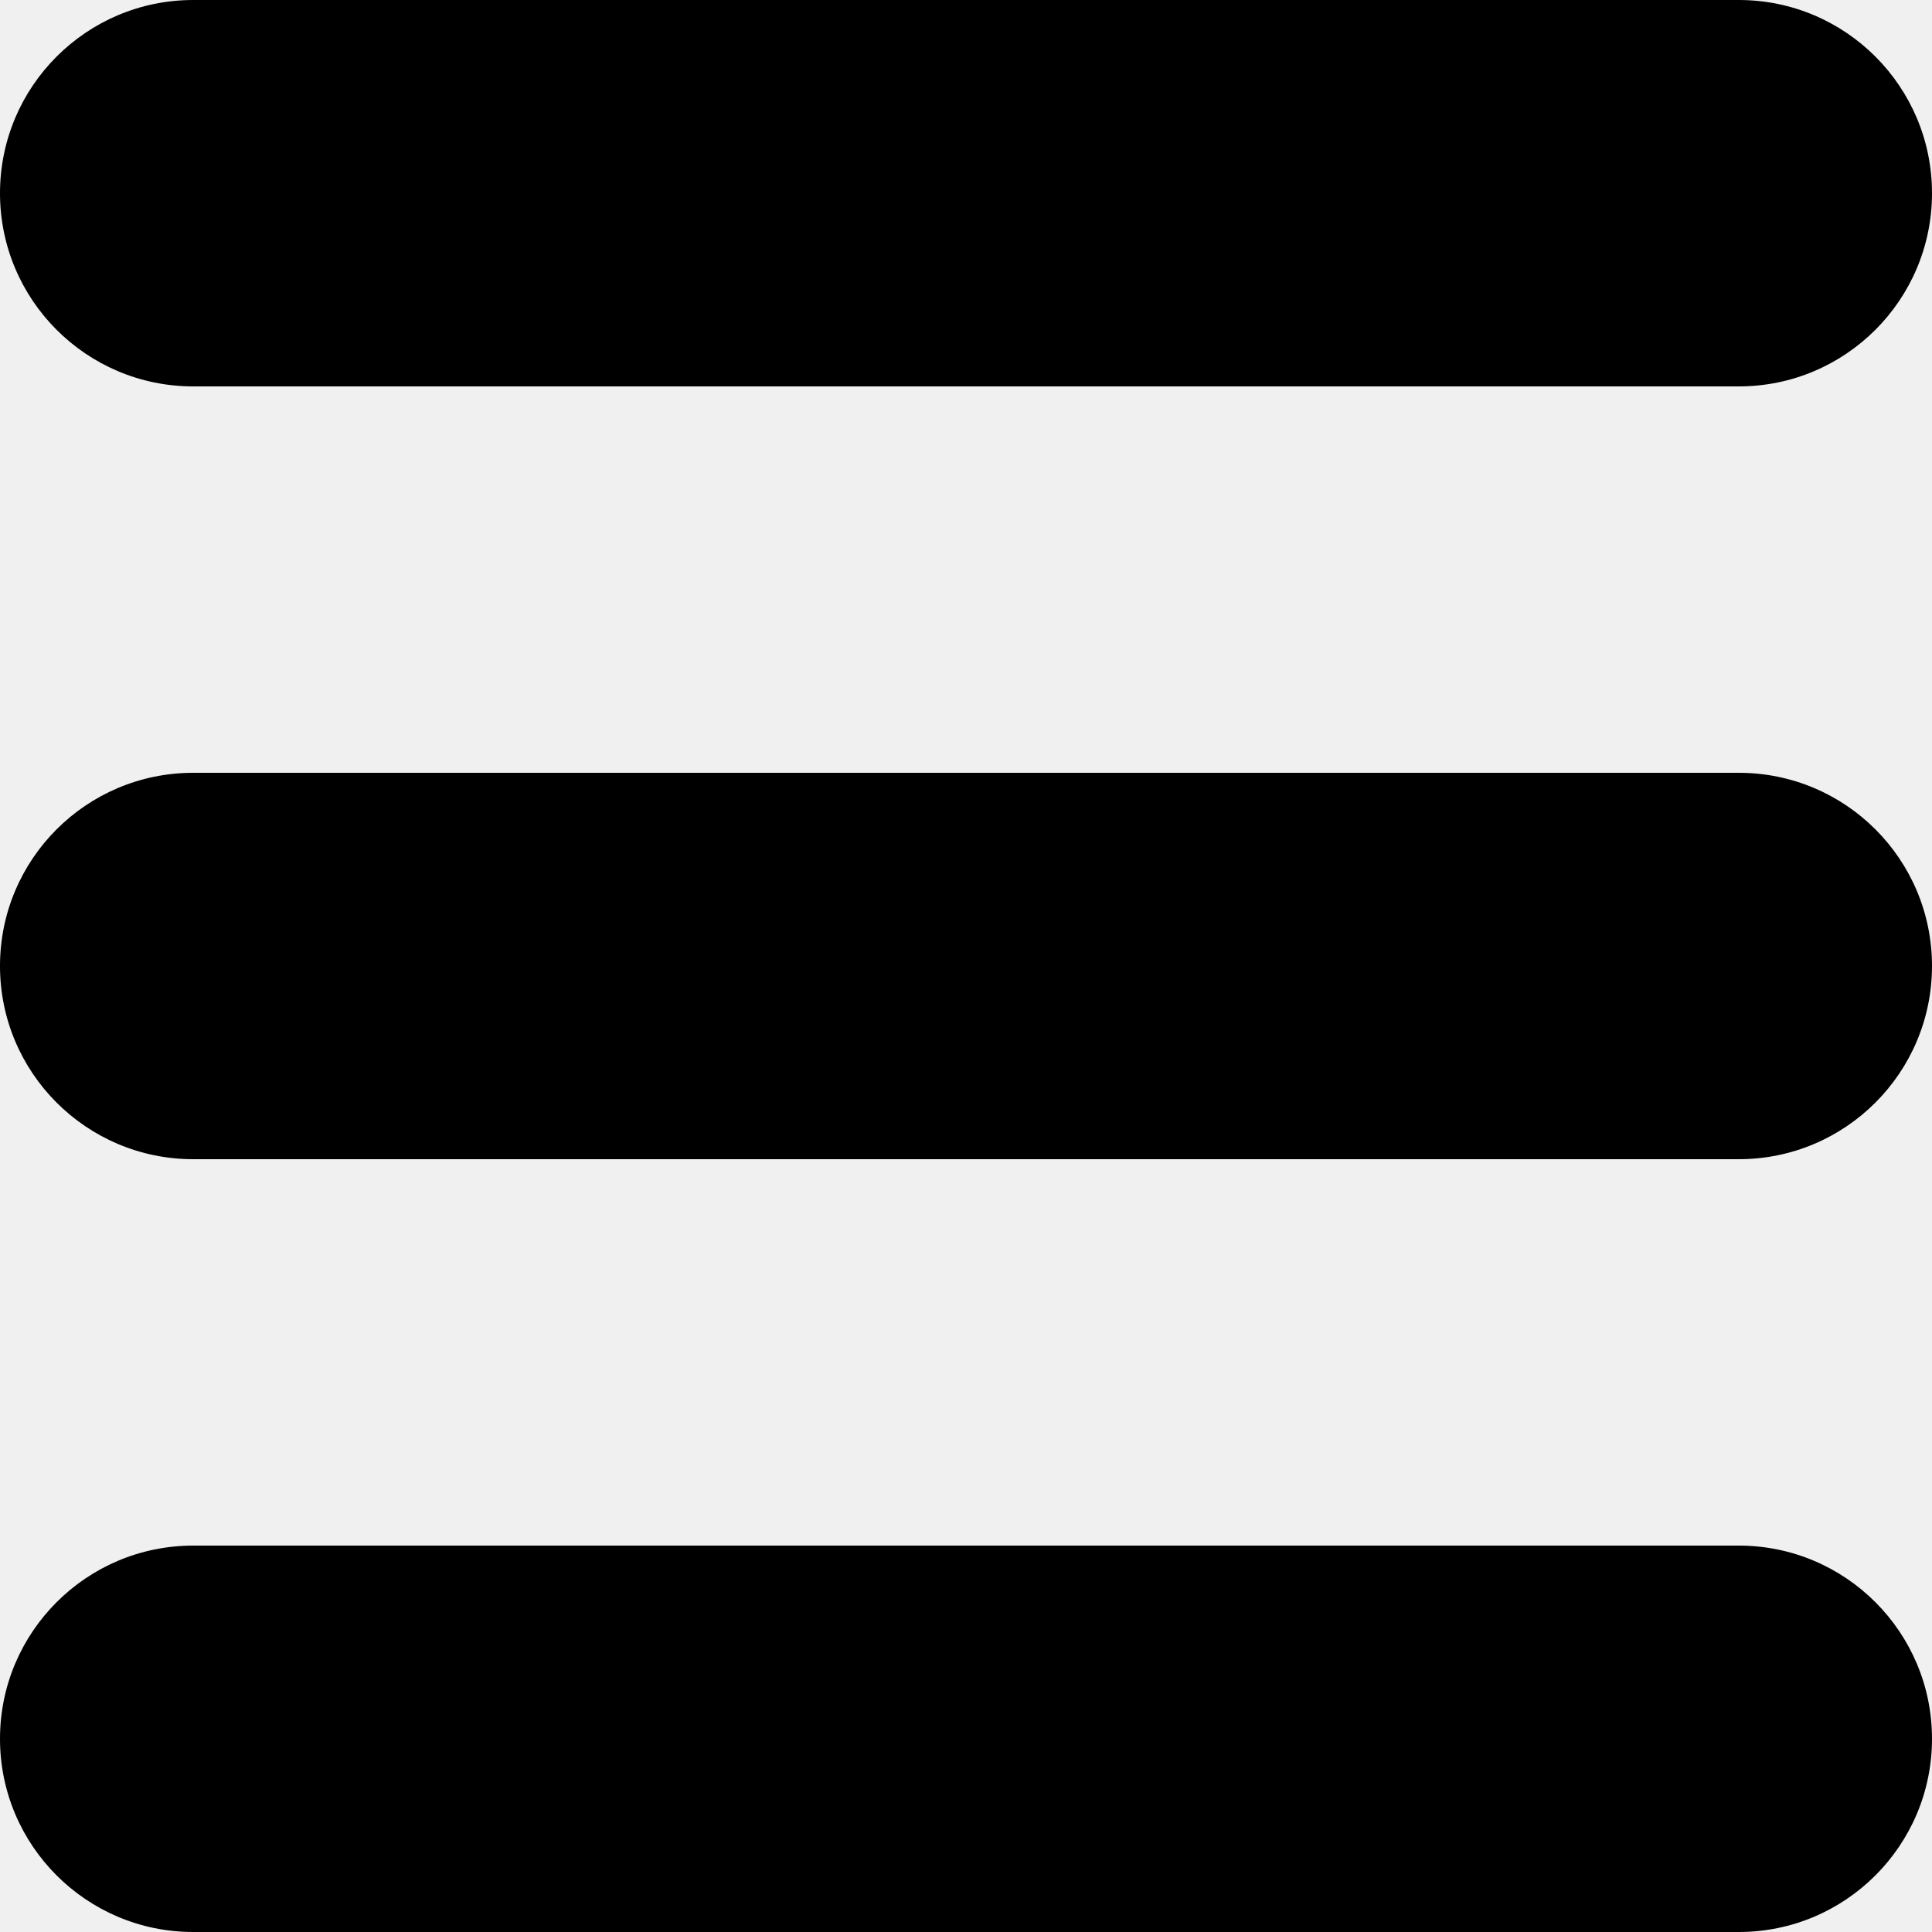
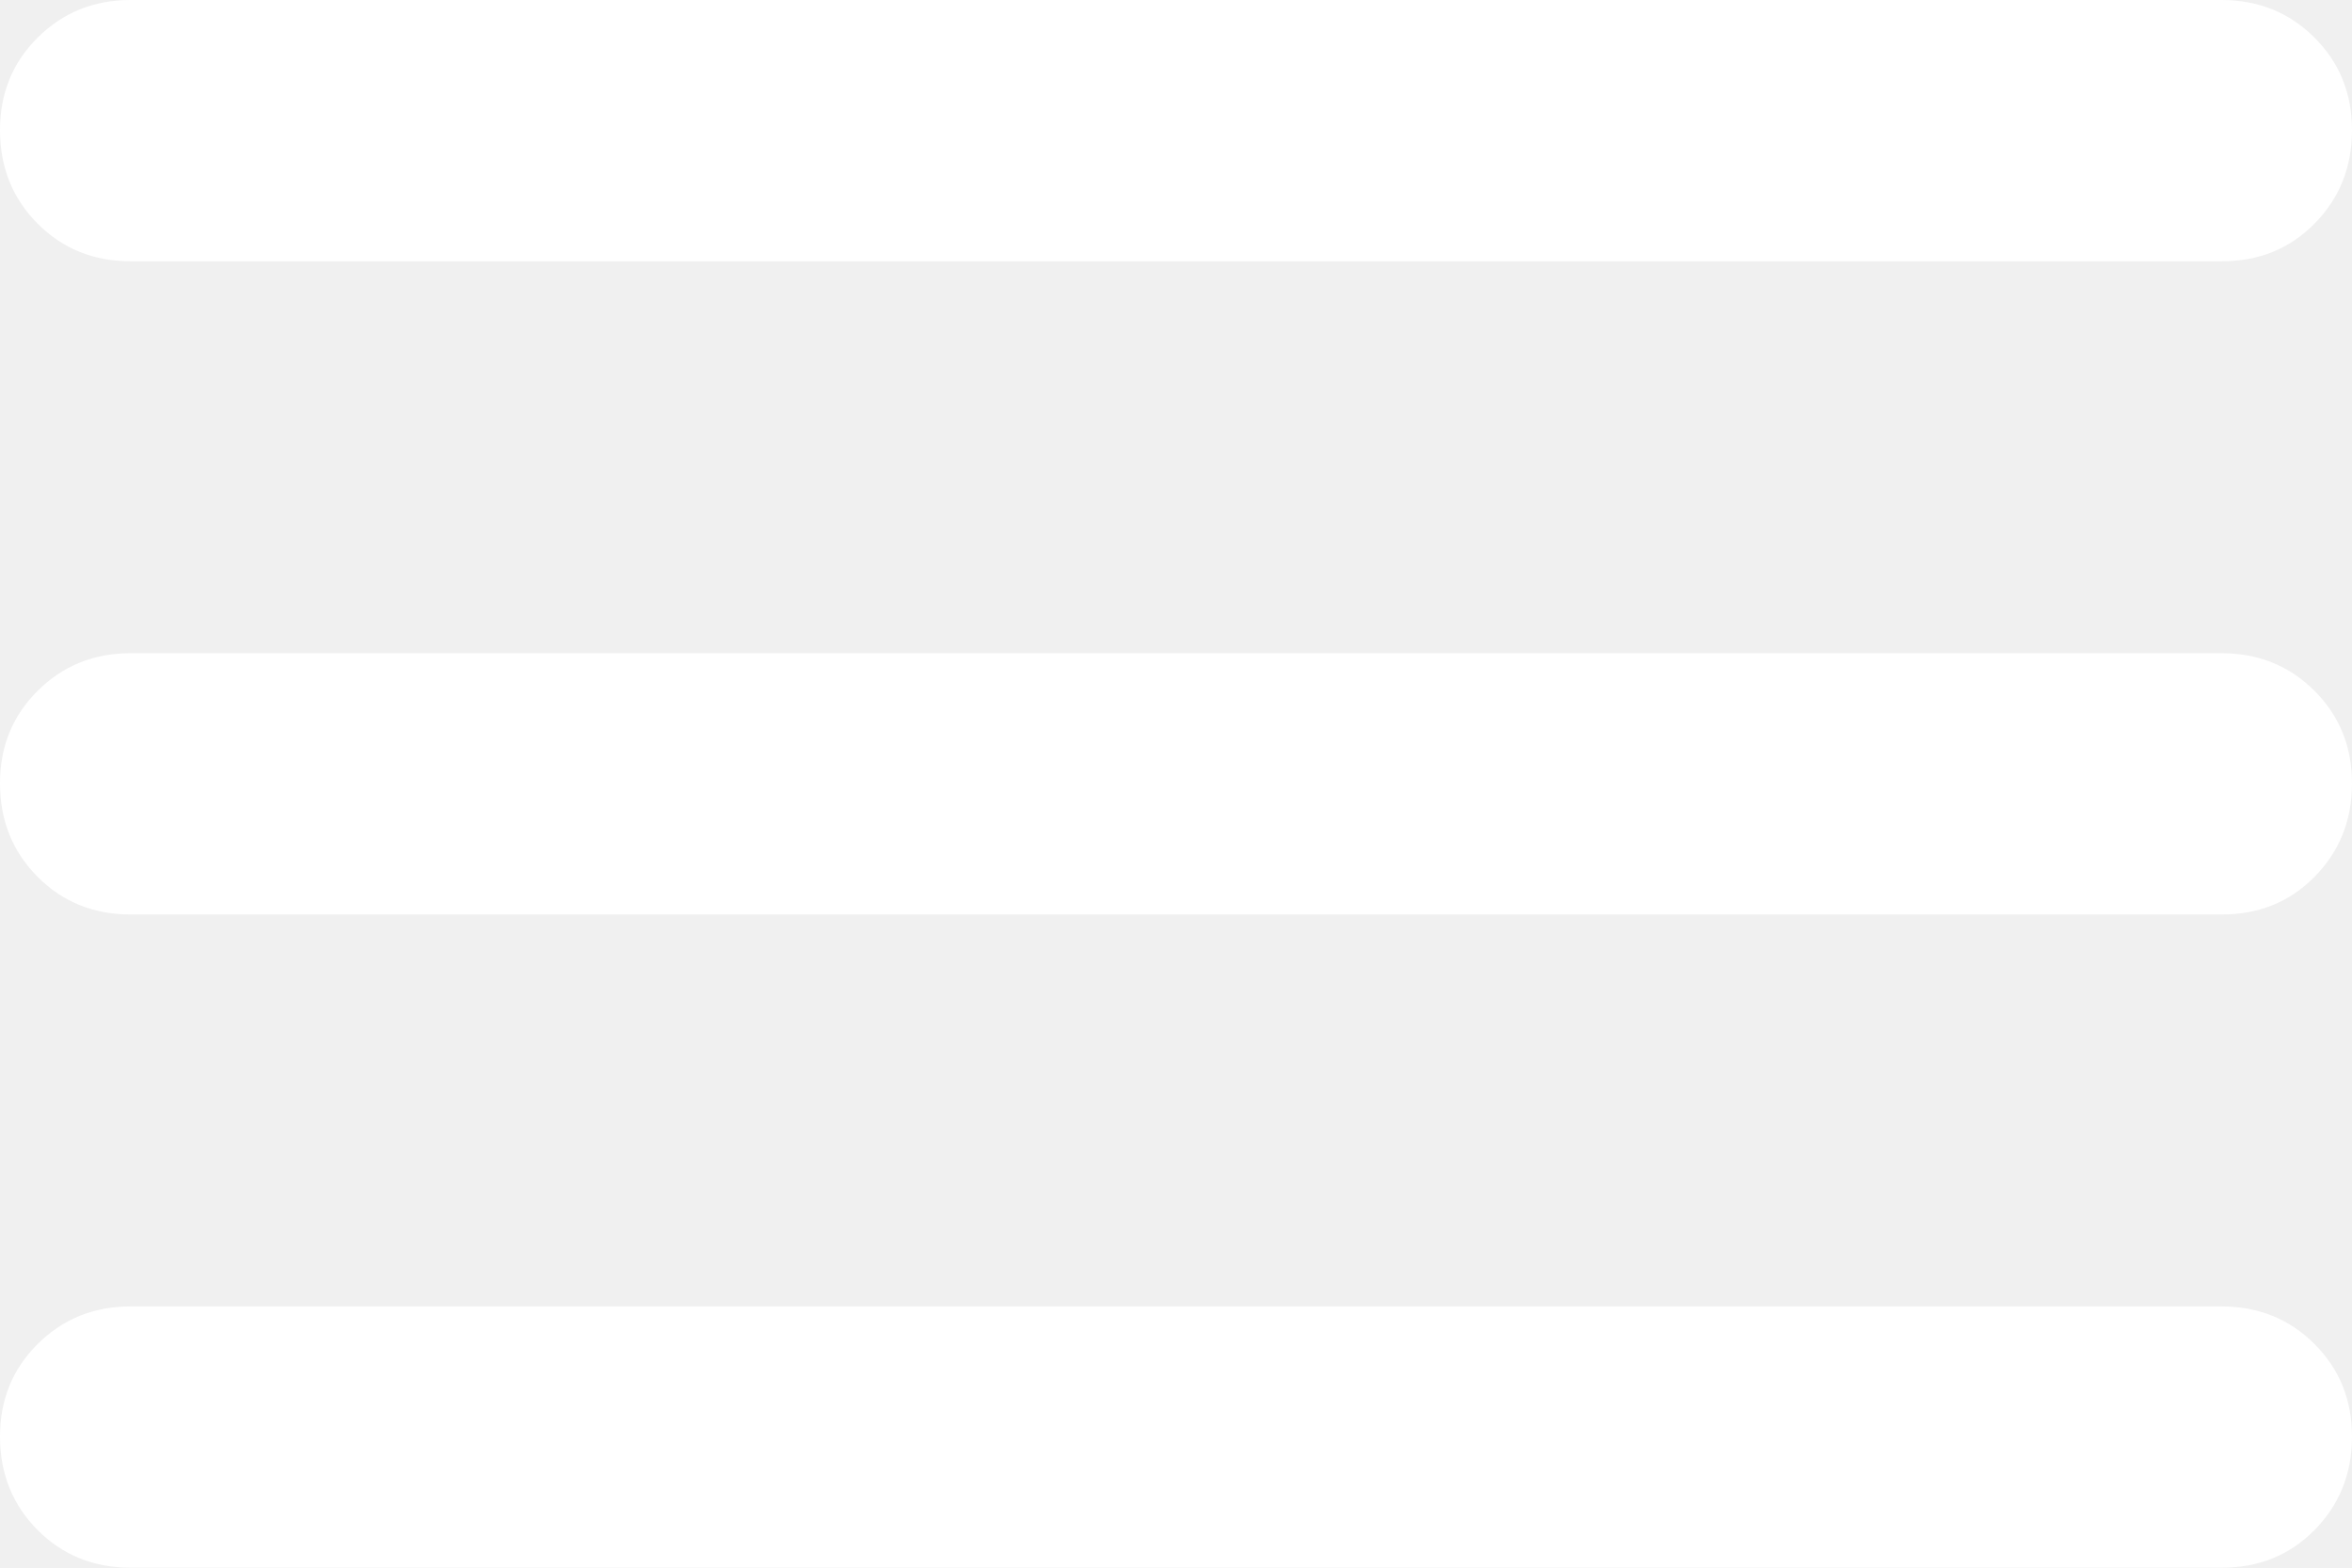
- <svg xmlns="http://www.w3.org/2000/svg" width="14" height="14" viewBox="0 0 14 14" fill="none">
-   <g clip-path="url(#clip0_1_2058)">
-     <path d="M1.4 2.8H12.6C13.373 2.8 14 2.173 14 1.4C14 0.627 13.373 0 12.6 0H1.4C0.627 0 0 0.627 0 1.4C0 2.173 0.627 2.8 1.4 2.8Z" fill="currentColor" />
-     <path d="M12.6 5.6H1.4C0.627 5.6 0 6.226 0 7C0 7.773 0.627 8.4 1.4 8.4H12.6C13.373 8.4 14 7.773 14 7C14 6.226 13.373 5.6 12.6 5.6Z" fill="currentColor" />
-     <path d="M12.6 11.2H1.4C0.627 11.2 0 11.827 0 12.6C0 13.373 0.627 14 1.4 14H12.6C13.373 14 14 13.373 14 12.6C14 11.827 13.373 11.2 12.6 11.2Z" fill="currentColor" />
-   </g>
-   <defs>
-     <clipPath id="clip0_1_2058">
-       <rect width="14" height="14" fill="white" />
-     </clipPath>
-   </defs>
+ <svg xmlns="http://www.w3.org/2000/svg" width="18" height="12" viewBox="0 0 18 12" fill="none">
+   <path d="M1 12C0.717 12 0.479 11.904 0.288 11.712C0.097 11.52 0.001 11.283 3.44827e-06 11C-0.001 10.717 0.095 10.48 0.288 10.288C0.481 10.096 0.718 10 1 10H17C17.283 10 17.521 10.096 17.713 10.288C17.905 10.48 18.001 10.717 18 11C17.999 11.283 17.903 11.52 17.712 11.713C17.521 11.906 17.283 12.001 17 12H1ZM1 7C0.717 7 0.479 6.904 0.288 6.712C0.097 6.52 0.001 6.283 3.44827e-06 6C-0.001 5.717 0.095 5.48 0.288 5.288C0.481 5.096 0.718 5 1 5H17C17.283 5 17.521 5.096 17.713 5.288C17.905 5.48 18.001 5.717 18 6C17.999 6.283 17.903 6.52 17.712 6.713C17.521 6.906 17.283 7.001 17 7H1ZM1 2C0.717 2 0.479 1.904 0.288 1.712C0.097 1.52 0.001 1.283 3.44827e-06 1C-0.001 0.717 0.095 0.48 0.288 0.288C0.481 0.096 0.718 0 1 0H17C17.283 0 17.521 0.096 17.713 0.288C17.905 0.48 18.001 0.717 18 1C17.999 1.283 17.903 1.52 17.712 1.713C17.521 1.906 17.283 2.001 17 2H1Z" fill="white" />
</svg>
